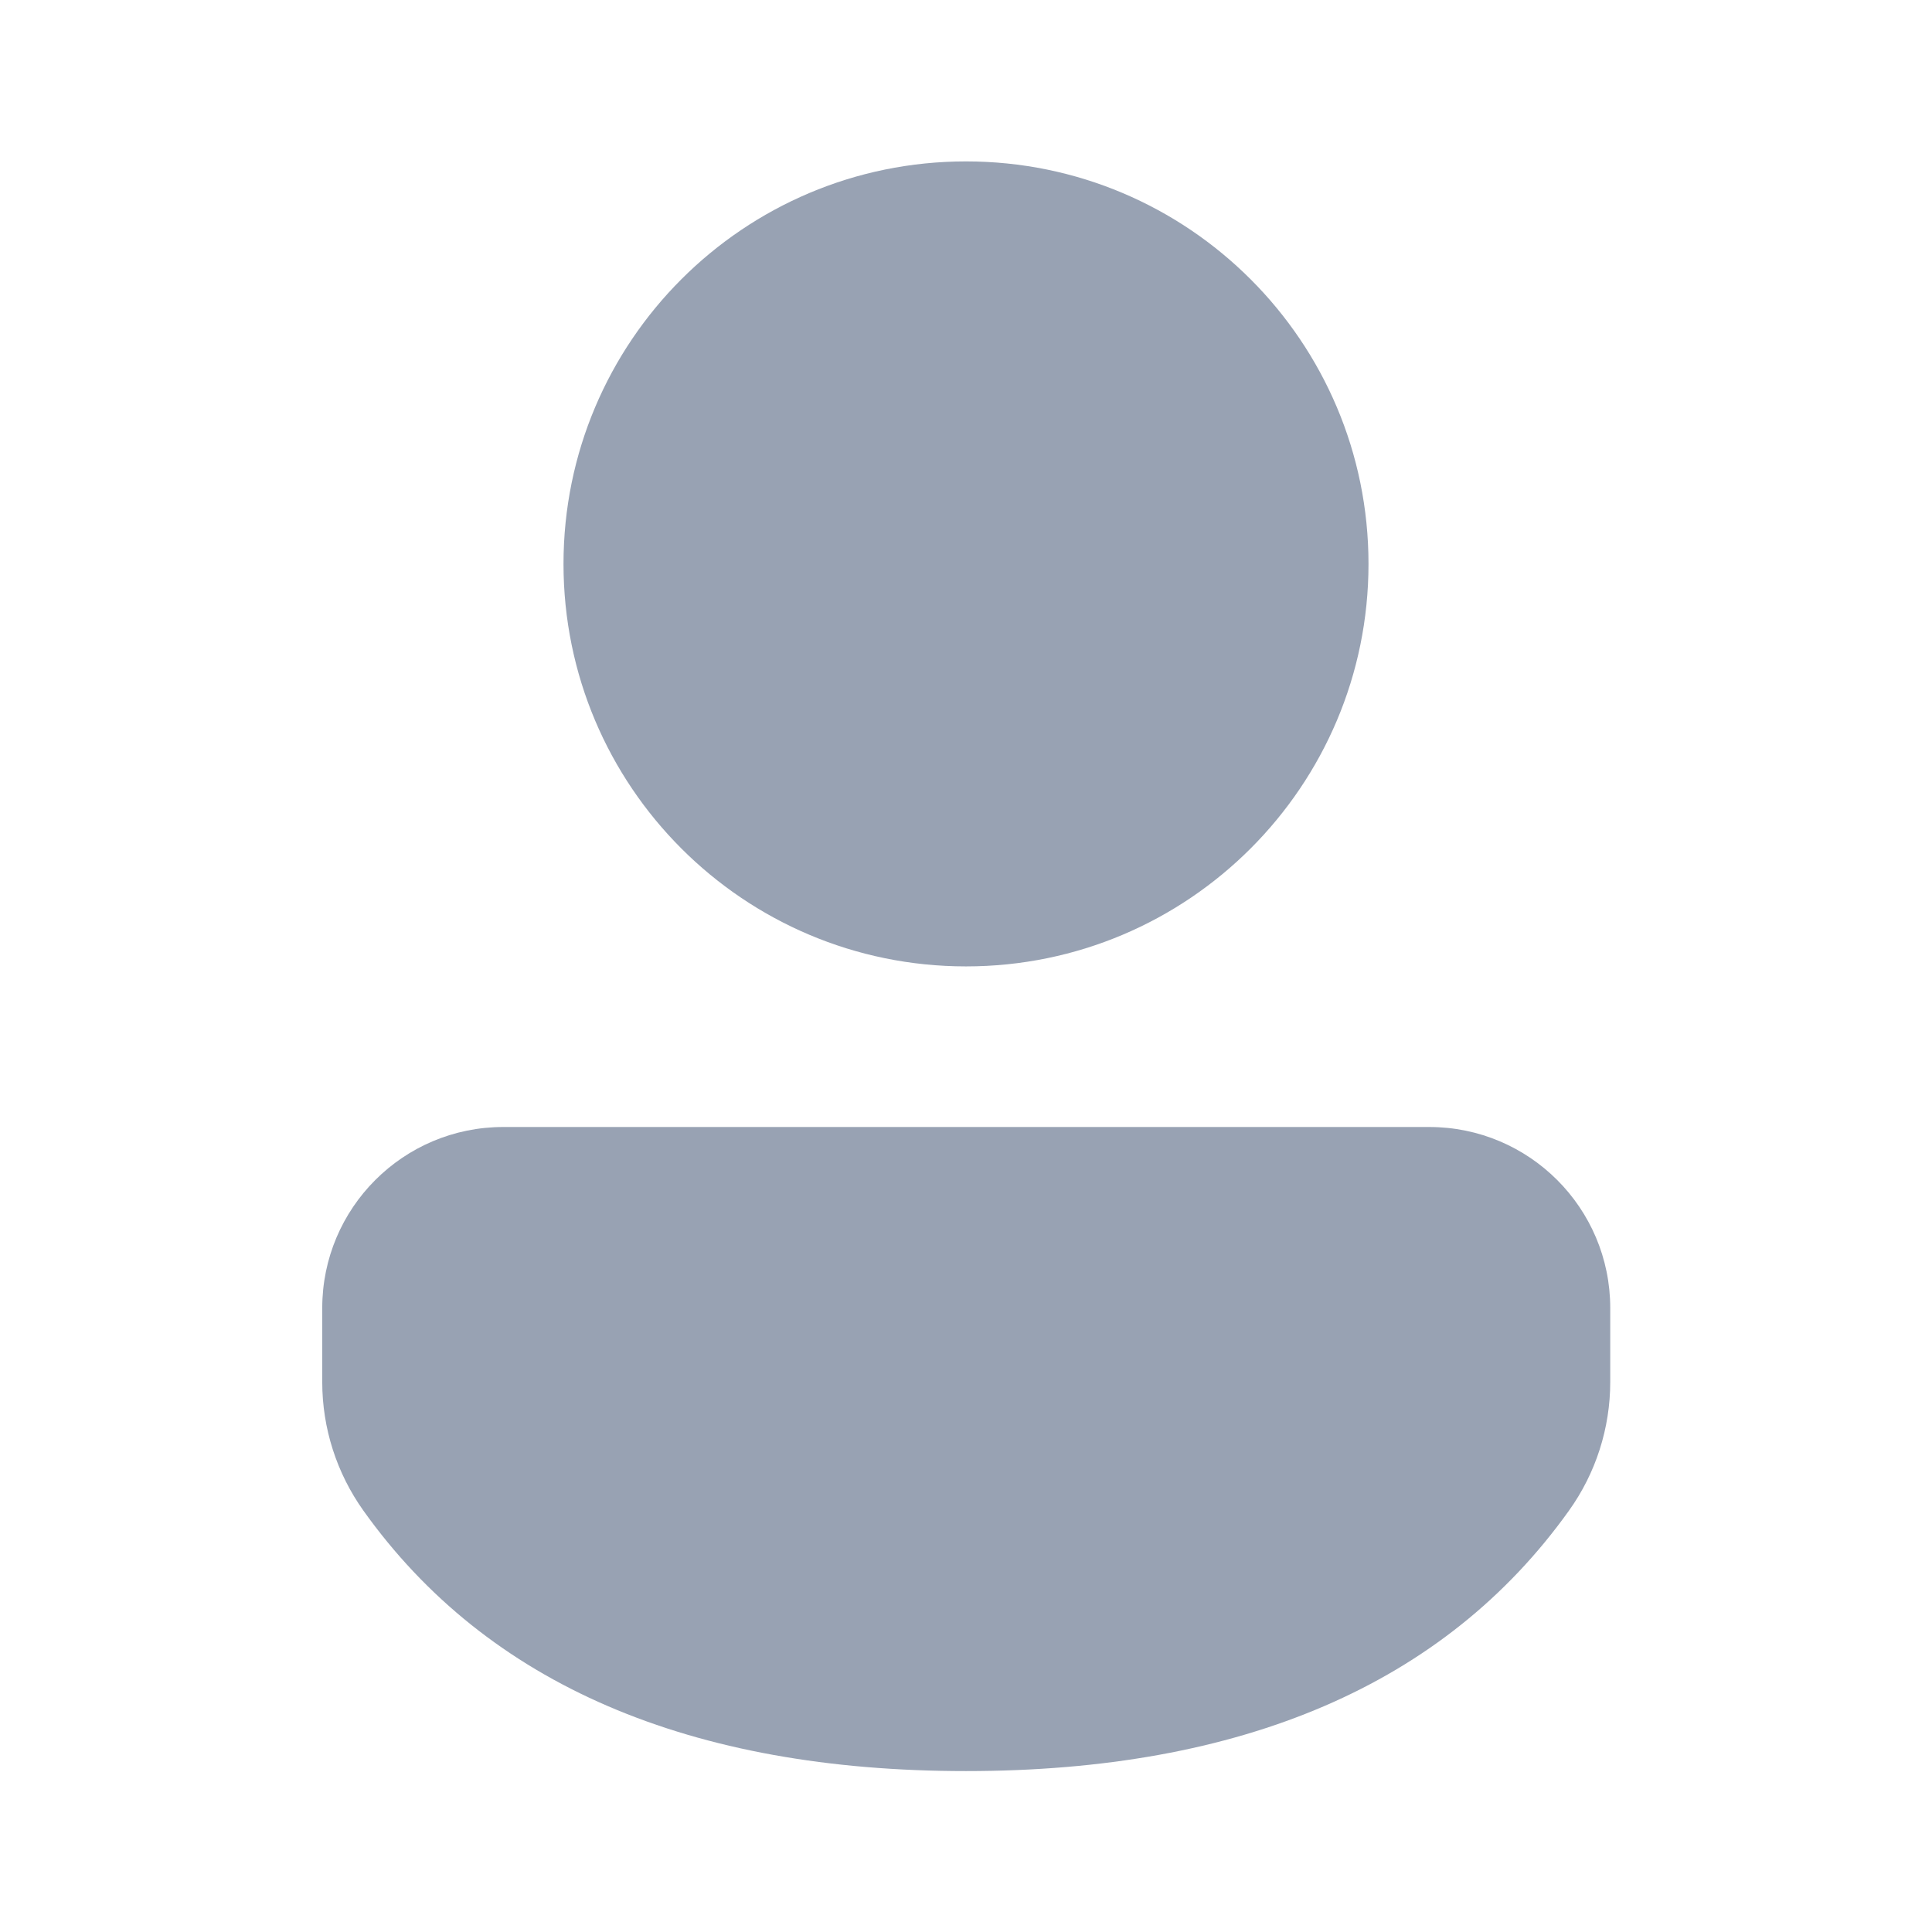
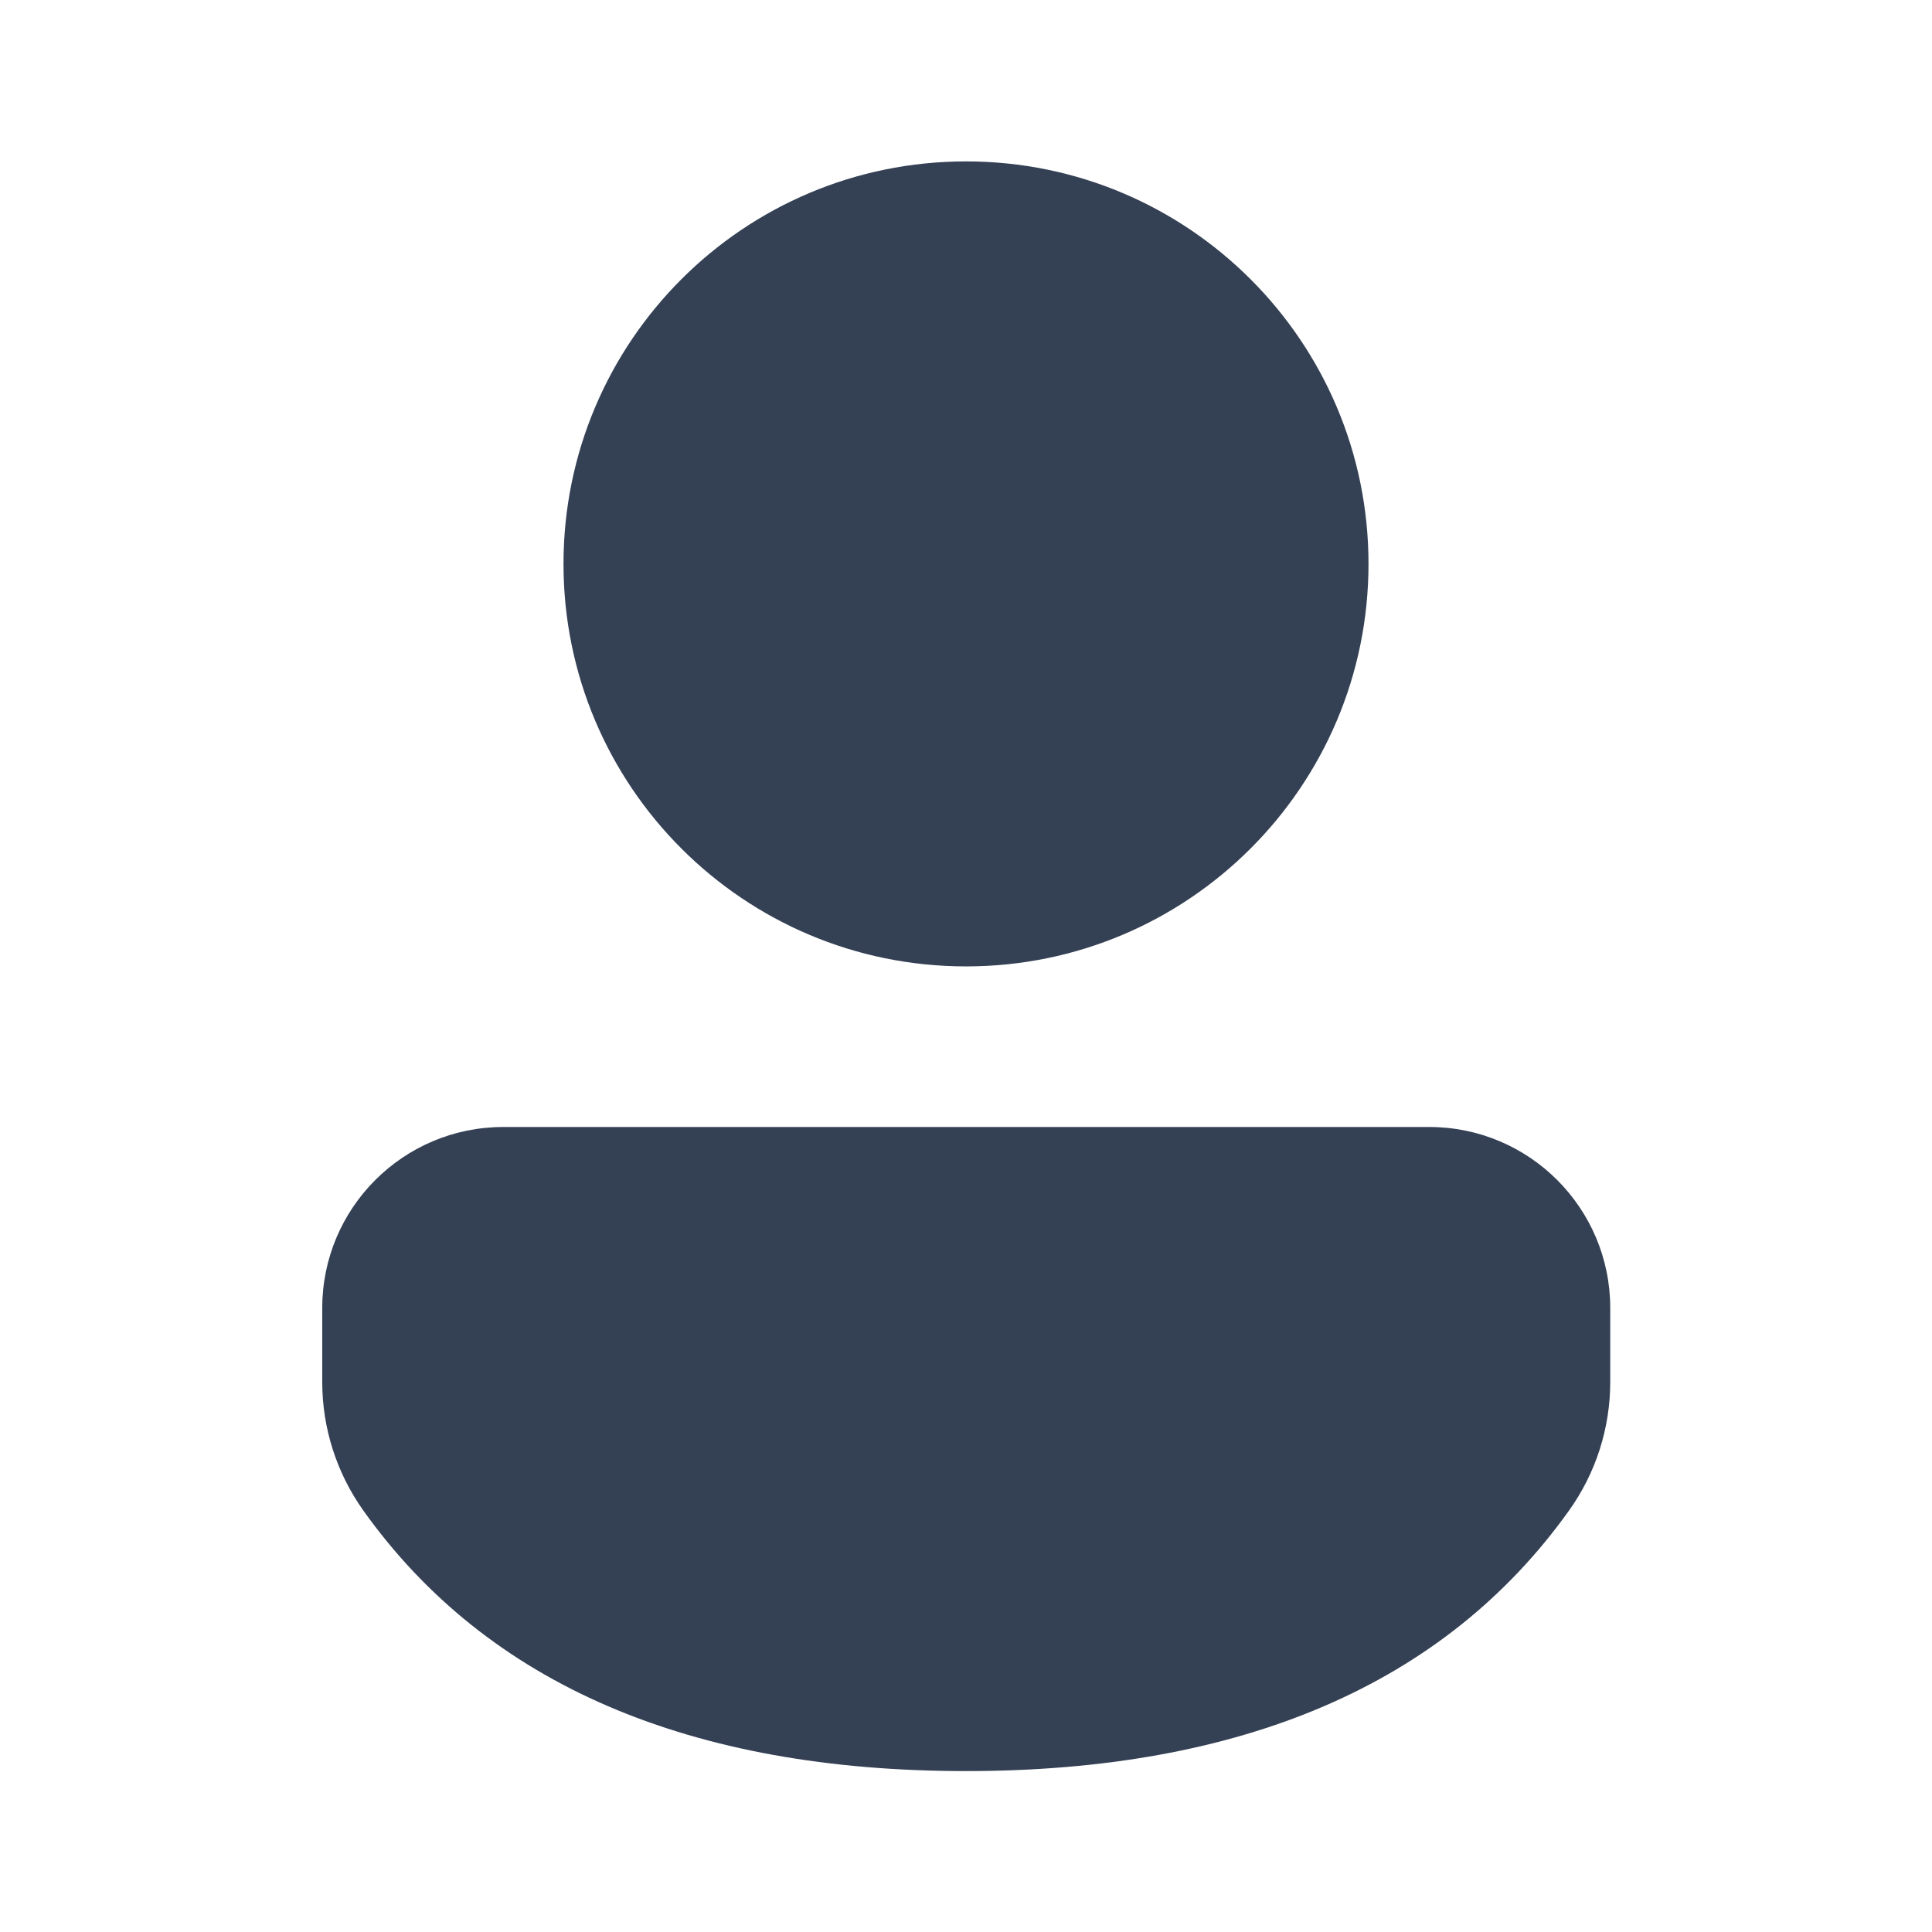
<svg xmlns="http://www.w3.org/2000/svg" width="24" height="24" viewBox="0 0 24 24" fill="none">
-   <path d="M17.754 14C18.996 14 20.003 15.007 20.003 16.249V17.167C20.003 17.741 19.824 18.3 19.49 18.766C17.945 20.929 15.42 22.001 12 22.001C8.579 22.001 6.056 20.929 4.514 18.765C4.182 18.299 4.003 17.741 4.003 17.169V16.249C4.003 15.007 5.01 14 6.252 14H17.754ZM12 2.005C14.761 2.005 17 4.243 17 7.005C17 9.766 14.761 12.005 12 12.005C9.238 12.005 7 9.766 7 7.005C7 4.243 9.238 2.005 12 2.005Z" fill="#98A2B3" />
+   <path d="M17.754 14C18.996 14 20.003 15.007 20.003 16.249V17.167C20.003 17.741 19.824 18.3 19.49 18.766C17.945 20.929 15.42 22.001 12 22.001C8.579 22.001 6.056 20.929 4.514 18.765C4.182 18.299 4.003 17.741 4.003 17.169V16.249C4.003 15.007 5.01 14 6.252 14H17.754ZM12 2.005C14.761 2.005 17 4.243 17 7.005C17 9.766 14.761 12.005 12 12.005C9.238 12.005 7 9.766 7 7.005C7 4.243 9.238 2.005 12 2.005Z" fill="#344054" />
</svg>
